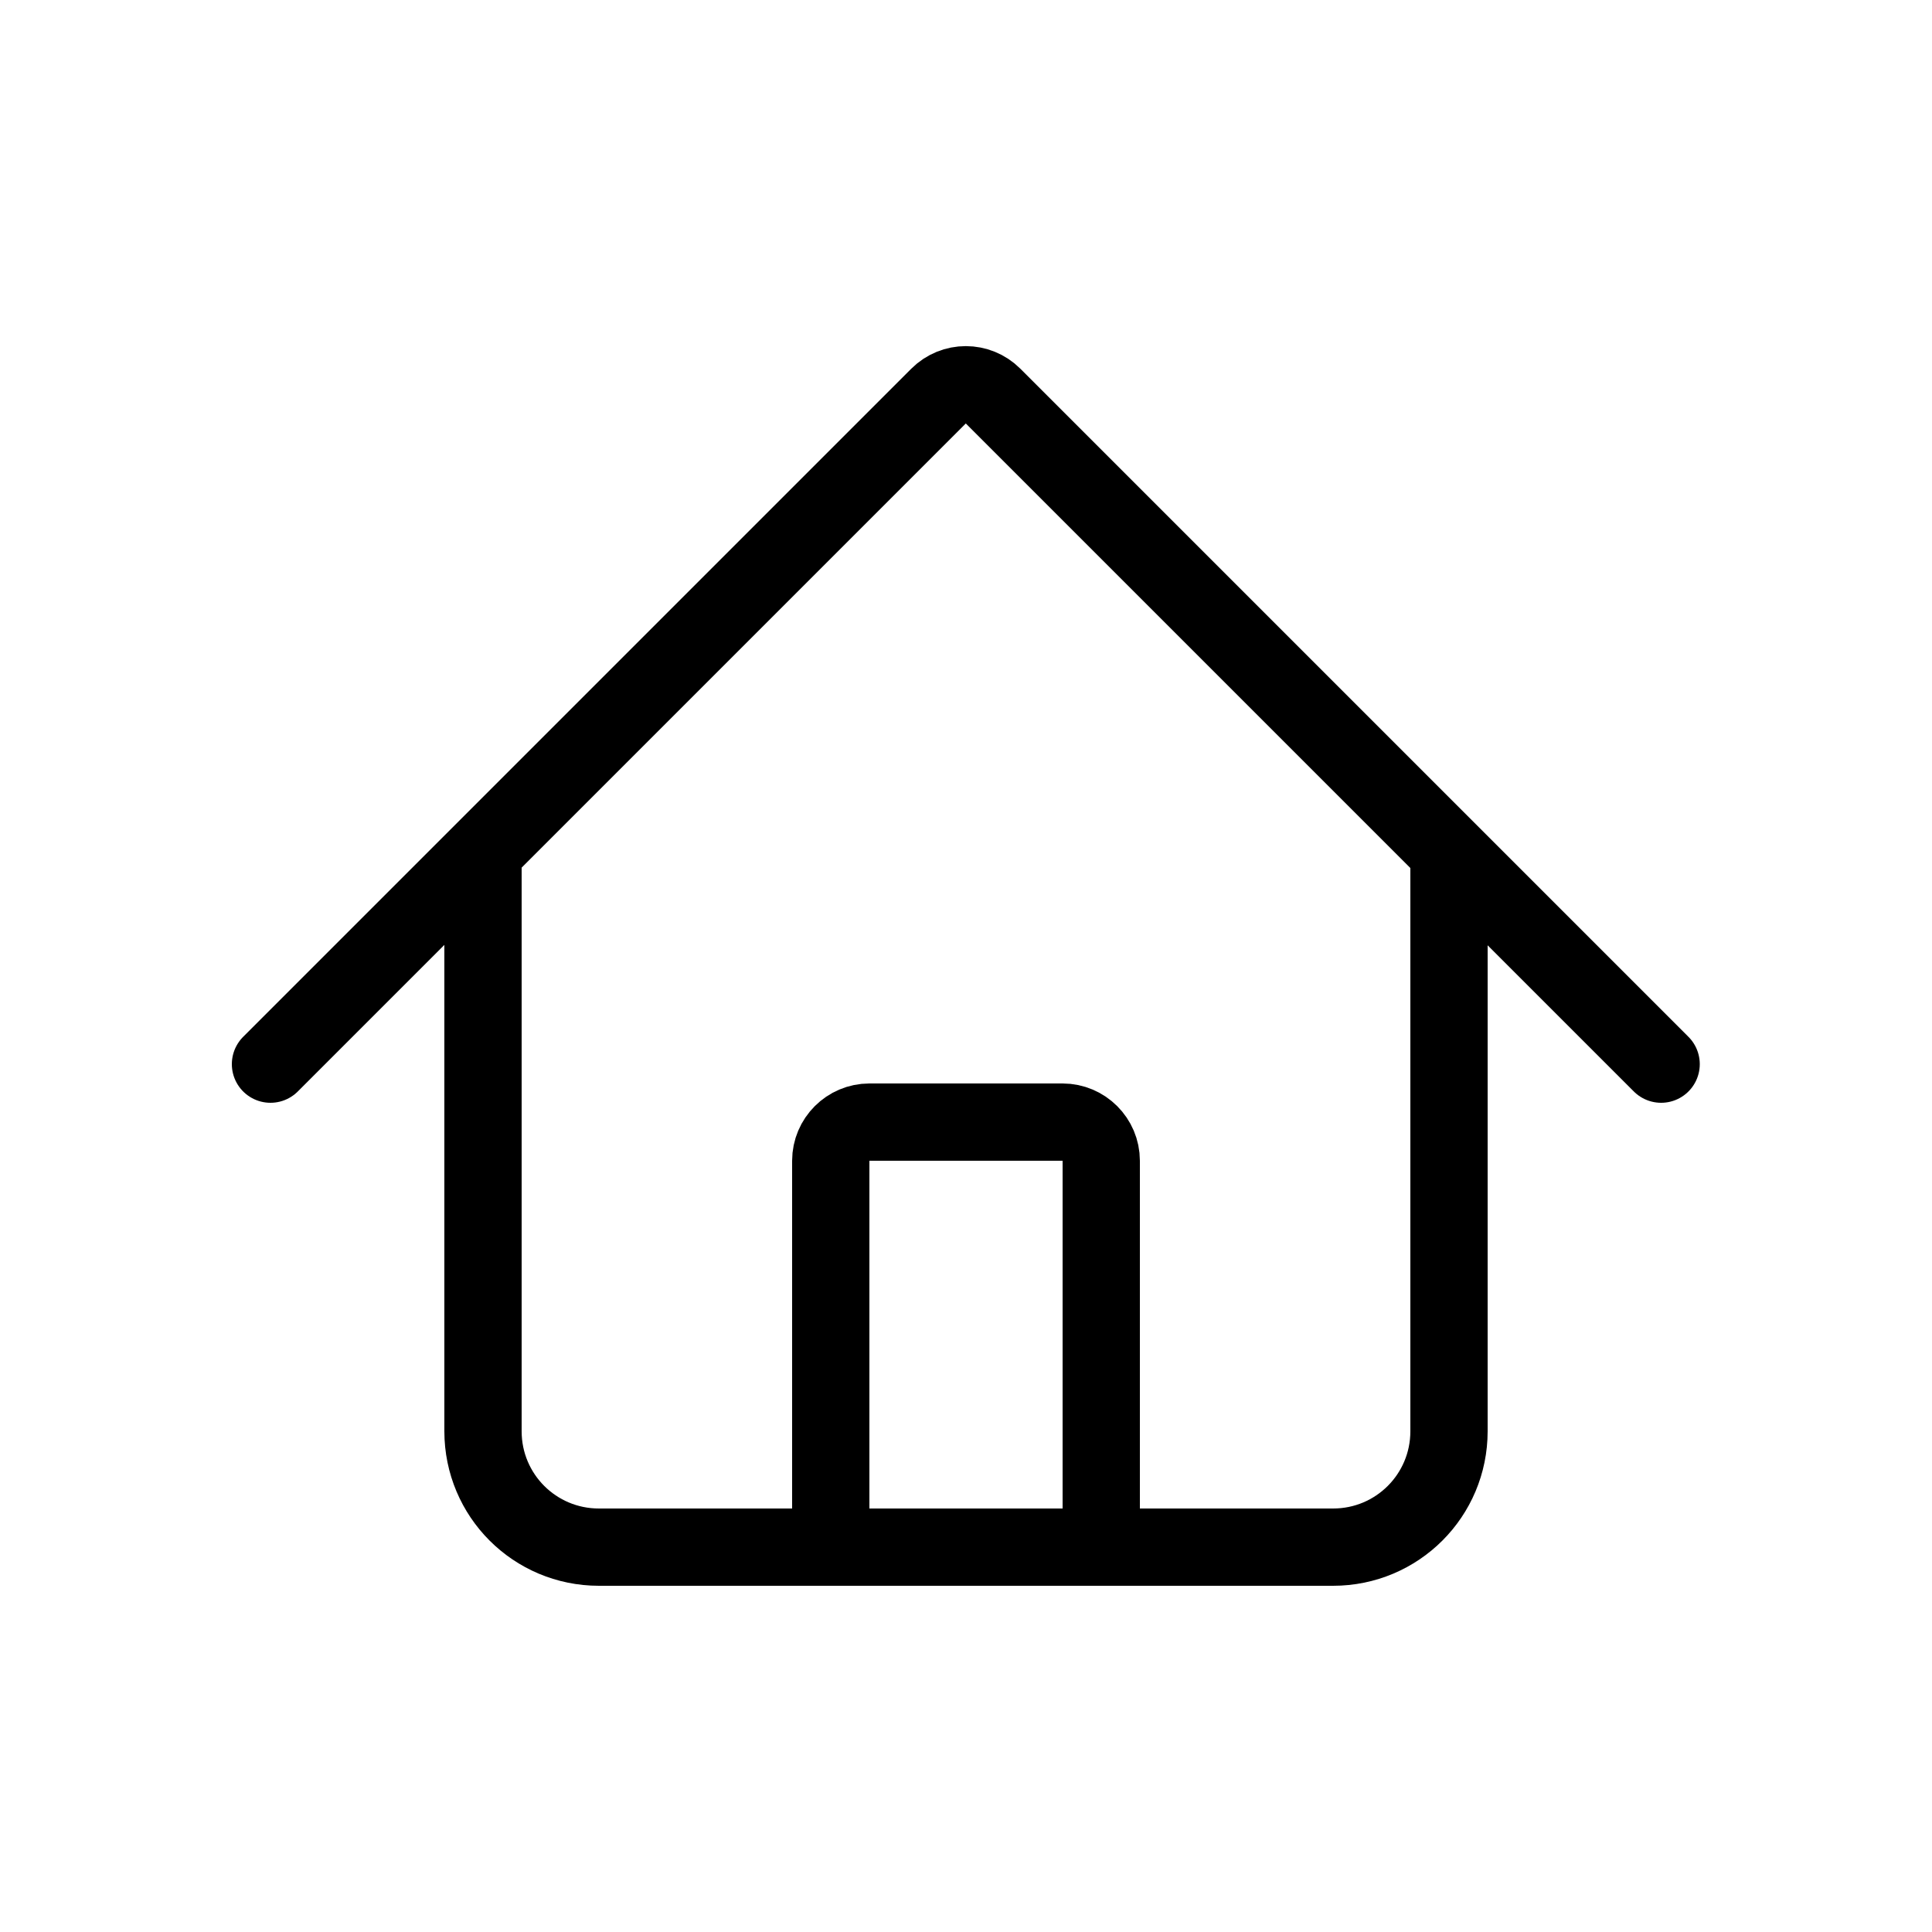
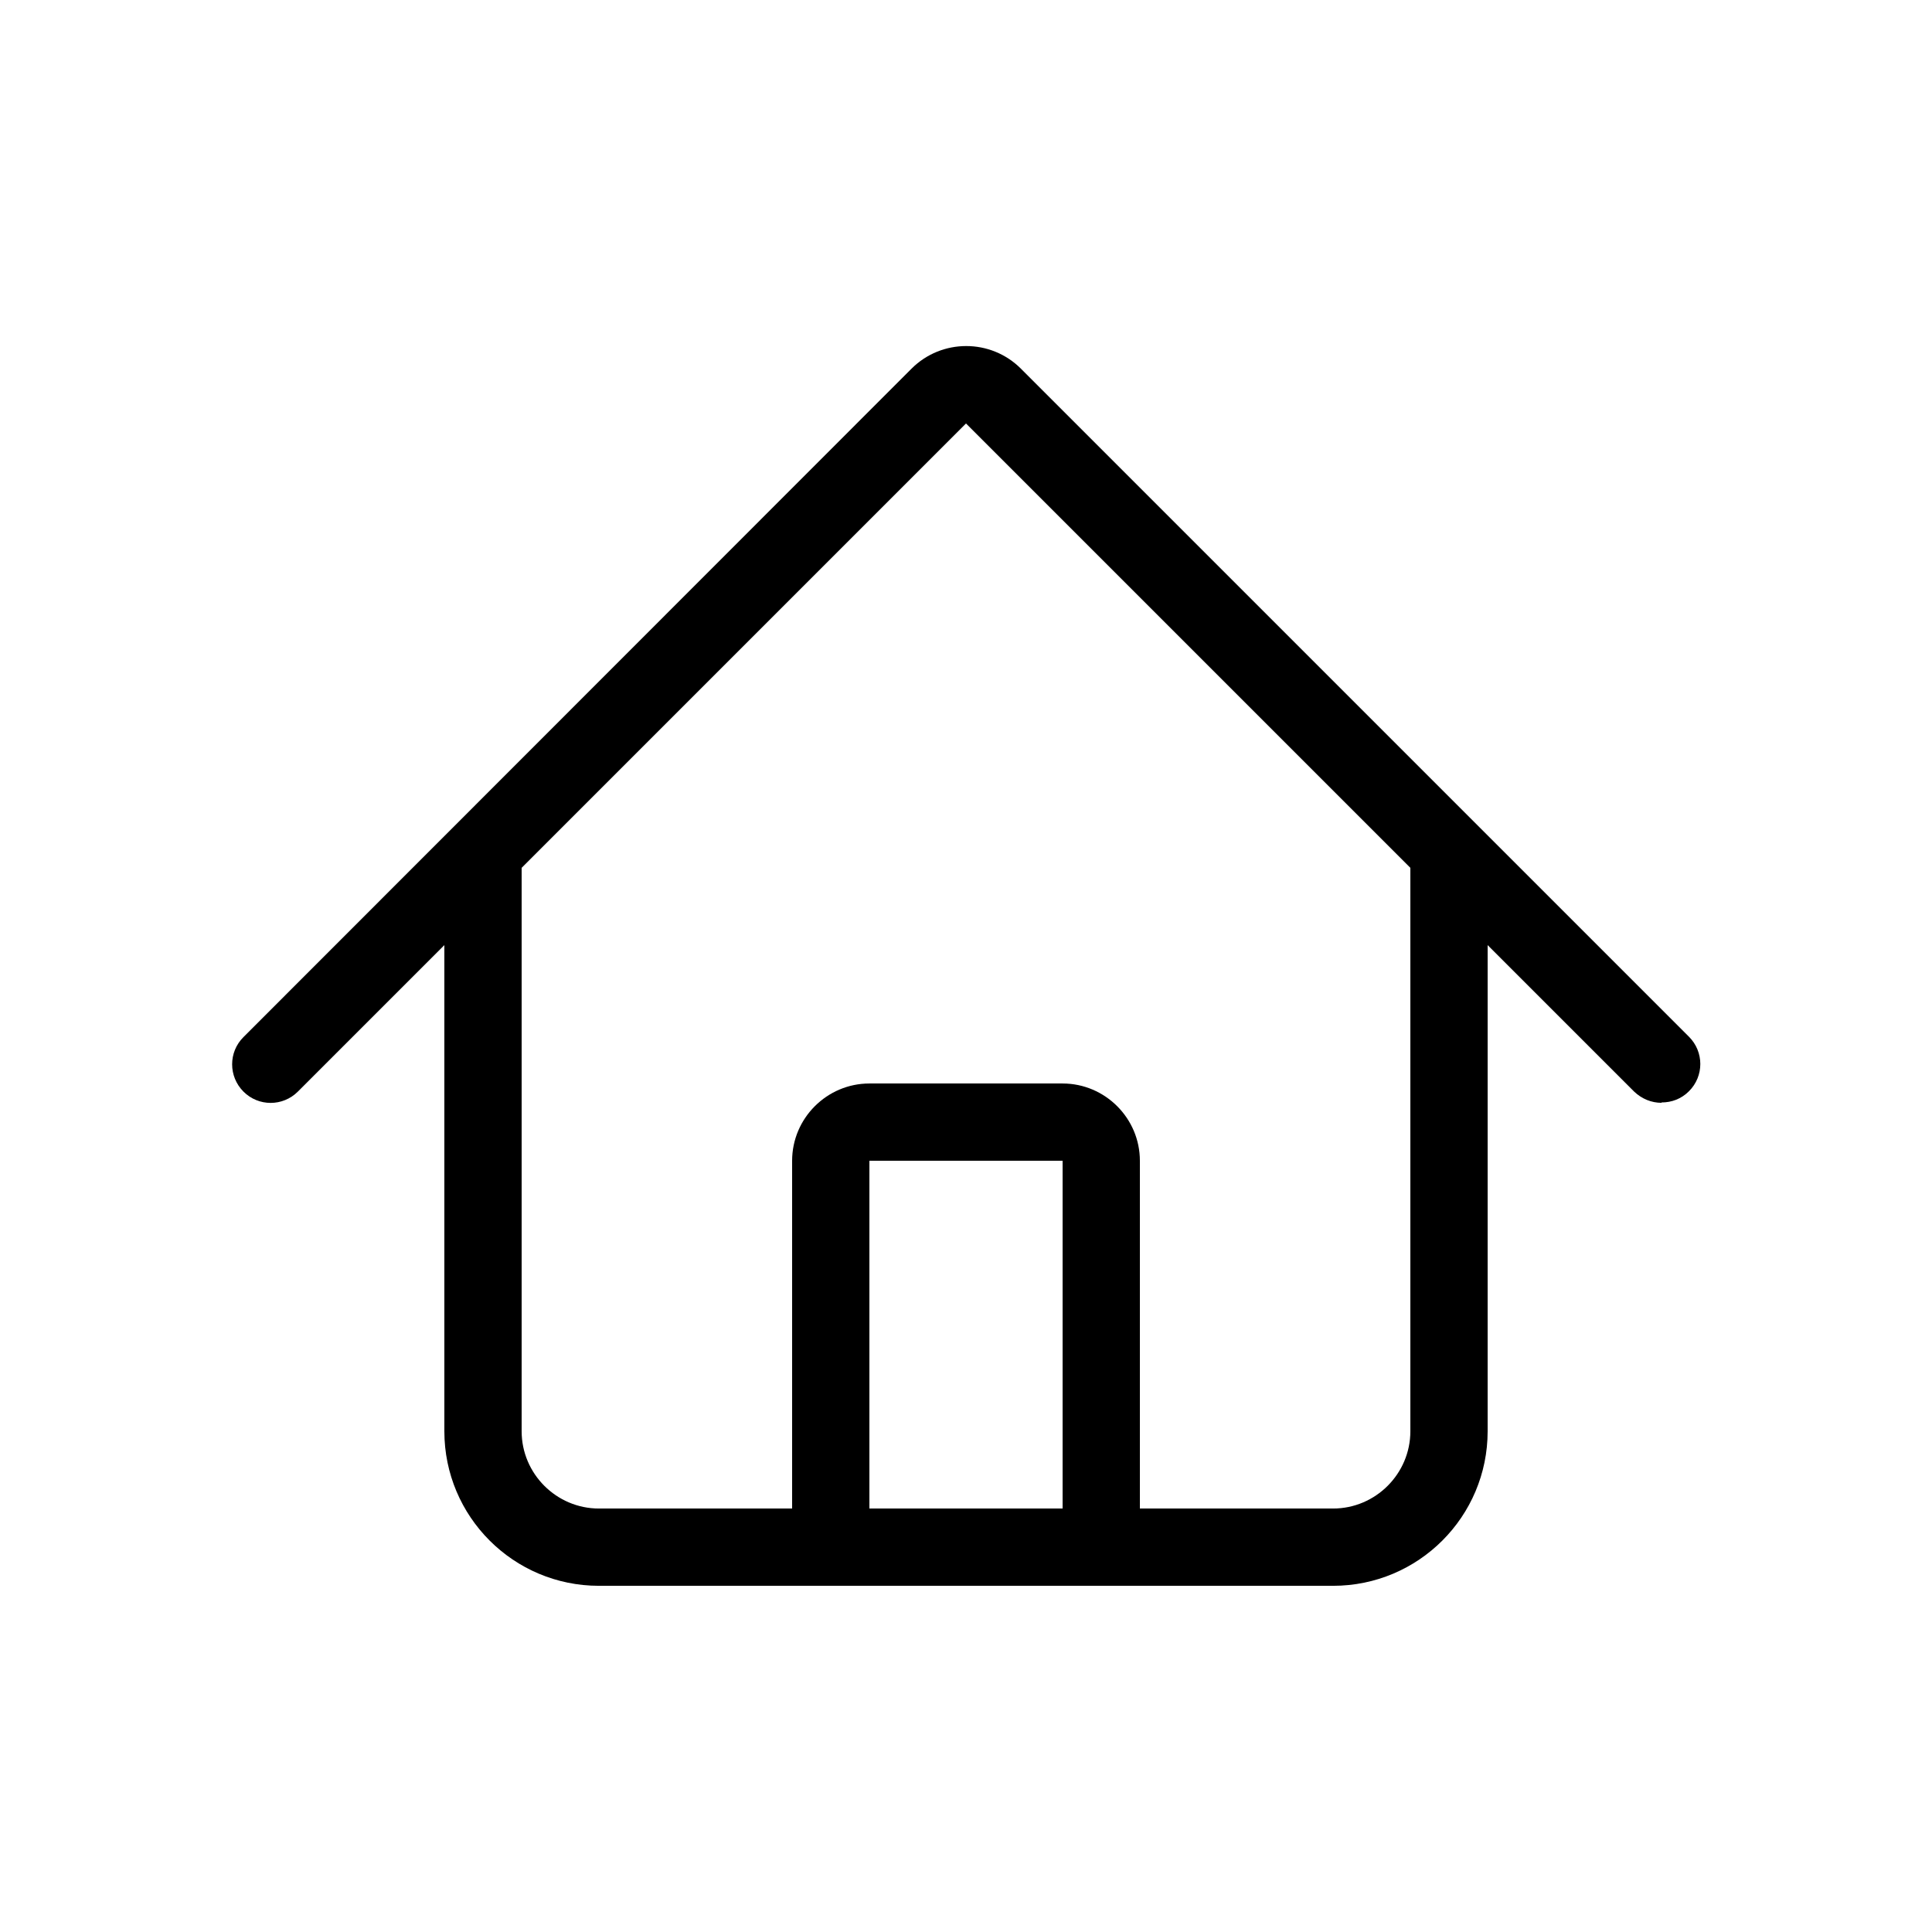
- <svg xmlns="http://www.w3.org/2000/svg" id="a" viewBox="0 0 50 50">
-   <path d="M12.5,22.04v15c0,1.66,1.34,3,3,3h19c1.66,0,3-1.34,3-3v-15" style="fill:none; stroke:#000; stroke-miterlimit:10; stroke-width:2px;" />
-   <path d="M7,27.54L24.29,10.25c.39-.39,1.02-.39,1.41,0l17.29,17.29" style="fill:none; stroke:#000; stroke-linecap:round; stroke-miterlimit:10; stroke-width:2px;" />
-   <path d="M22.5,29.04h5c.55,0,1,.45,1,1v10h-7v-10c0-.55.45-1,1-1Z" style="fill:none; stroke:#000; stroke-miterlimit:10; stroke-width:2px;" />
+ <svg xmlns="http://www.w3.org/2000/svg" version="1.1" width="32" height="32" viewBox="0 0 32 32">
+   <path d="M22.080 26.266h-12.16c-1.414 0-2.56-1.146-2.56-2.56v-9.6h1.28v9.6c0 0.704 0.576 1.28 1.28 1.28h12.16c0.704 0 1.28-0.576 1.28-1.28v-9.6h1.28v9.6c0 1.414-1.146 2.56-2.56 2.56z" />
+   <path d="M27.52 18.266c-0.166 0-0.326-0.064-0.454-0.186l-11.066-11.066-11.066 11.066c-0.25 0.25-0.653 0.25-0.902 0s-0.25-0.653 0-0.902l11.066-11.072c0.499-0.499 1.312-0.499 1.811 0l11.066 11.066c0.25 0.25 0.25 0.653 0 0.902-0.128 0.128-0.288 0.186-0.454 0.186z" />
+   <path d="M18.88 26.266h-5.76v-7.040c0-0.704 0.576-1.28 1.28-1.28h3.2c0.704 0 1.28 0.576 1.28 1.28v7.040zM14.4 24.986h3.2v-5.76h-3.2v5.76z" />
</svg>
